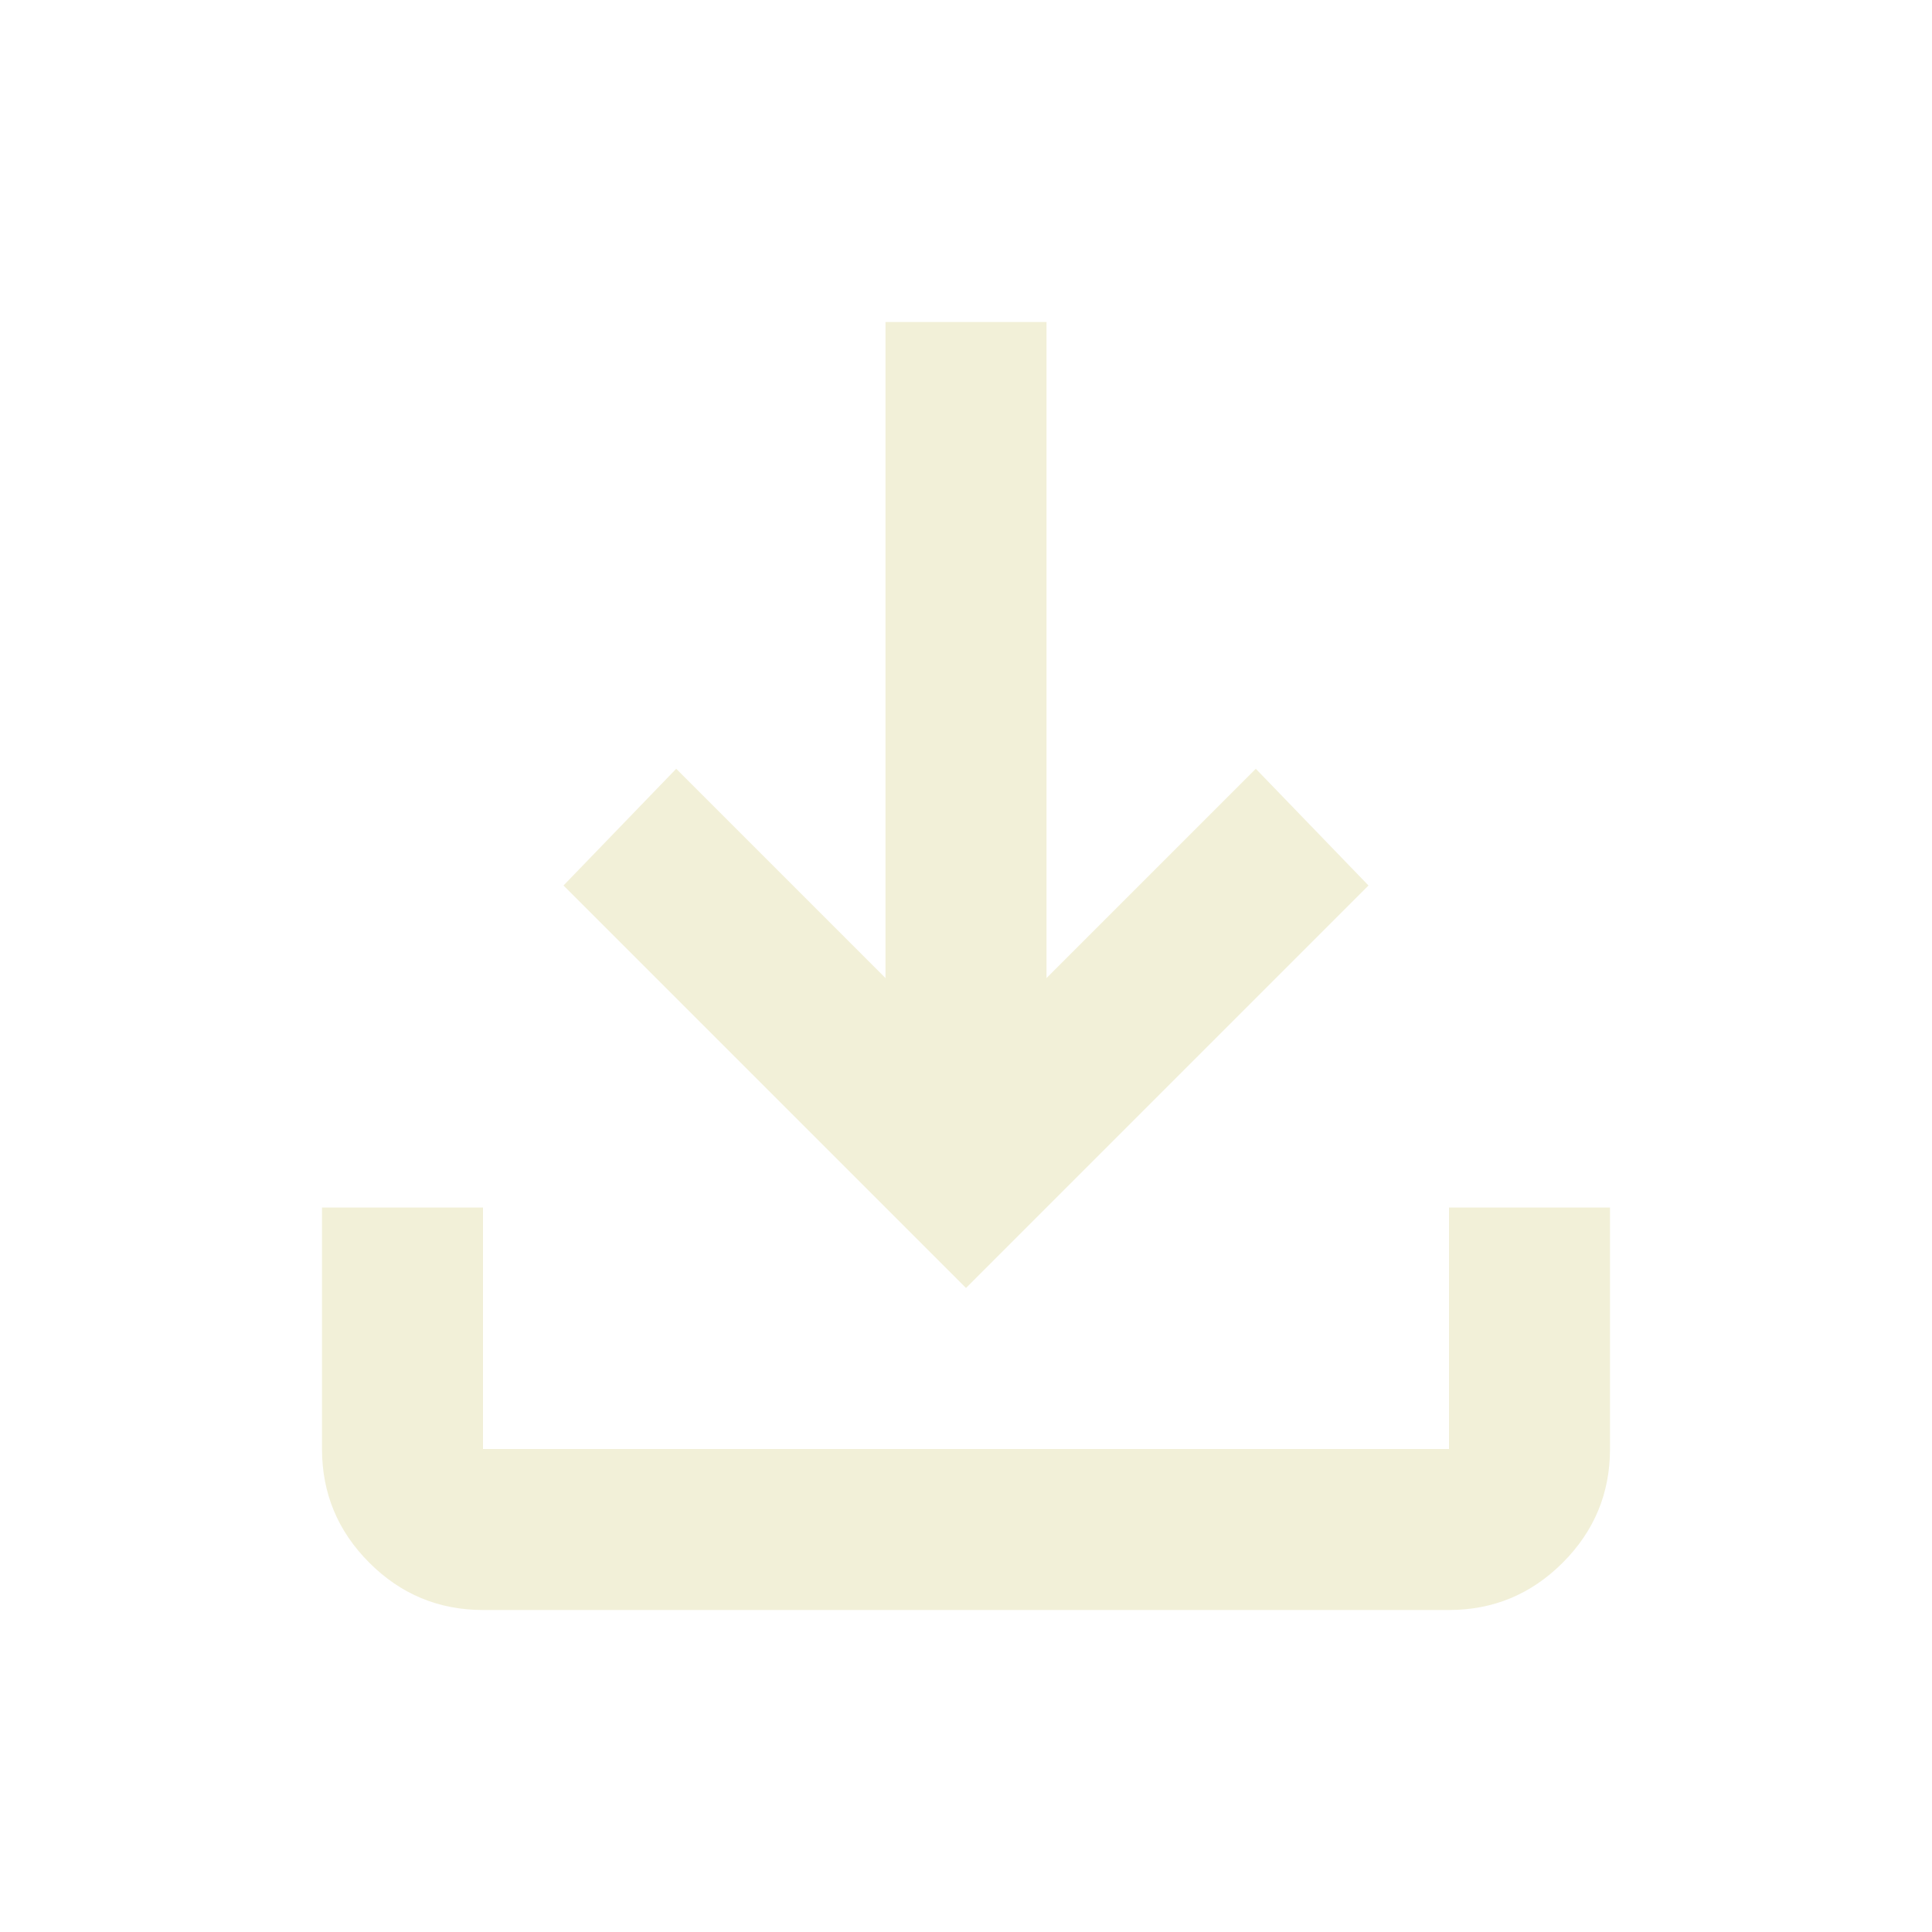
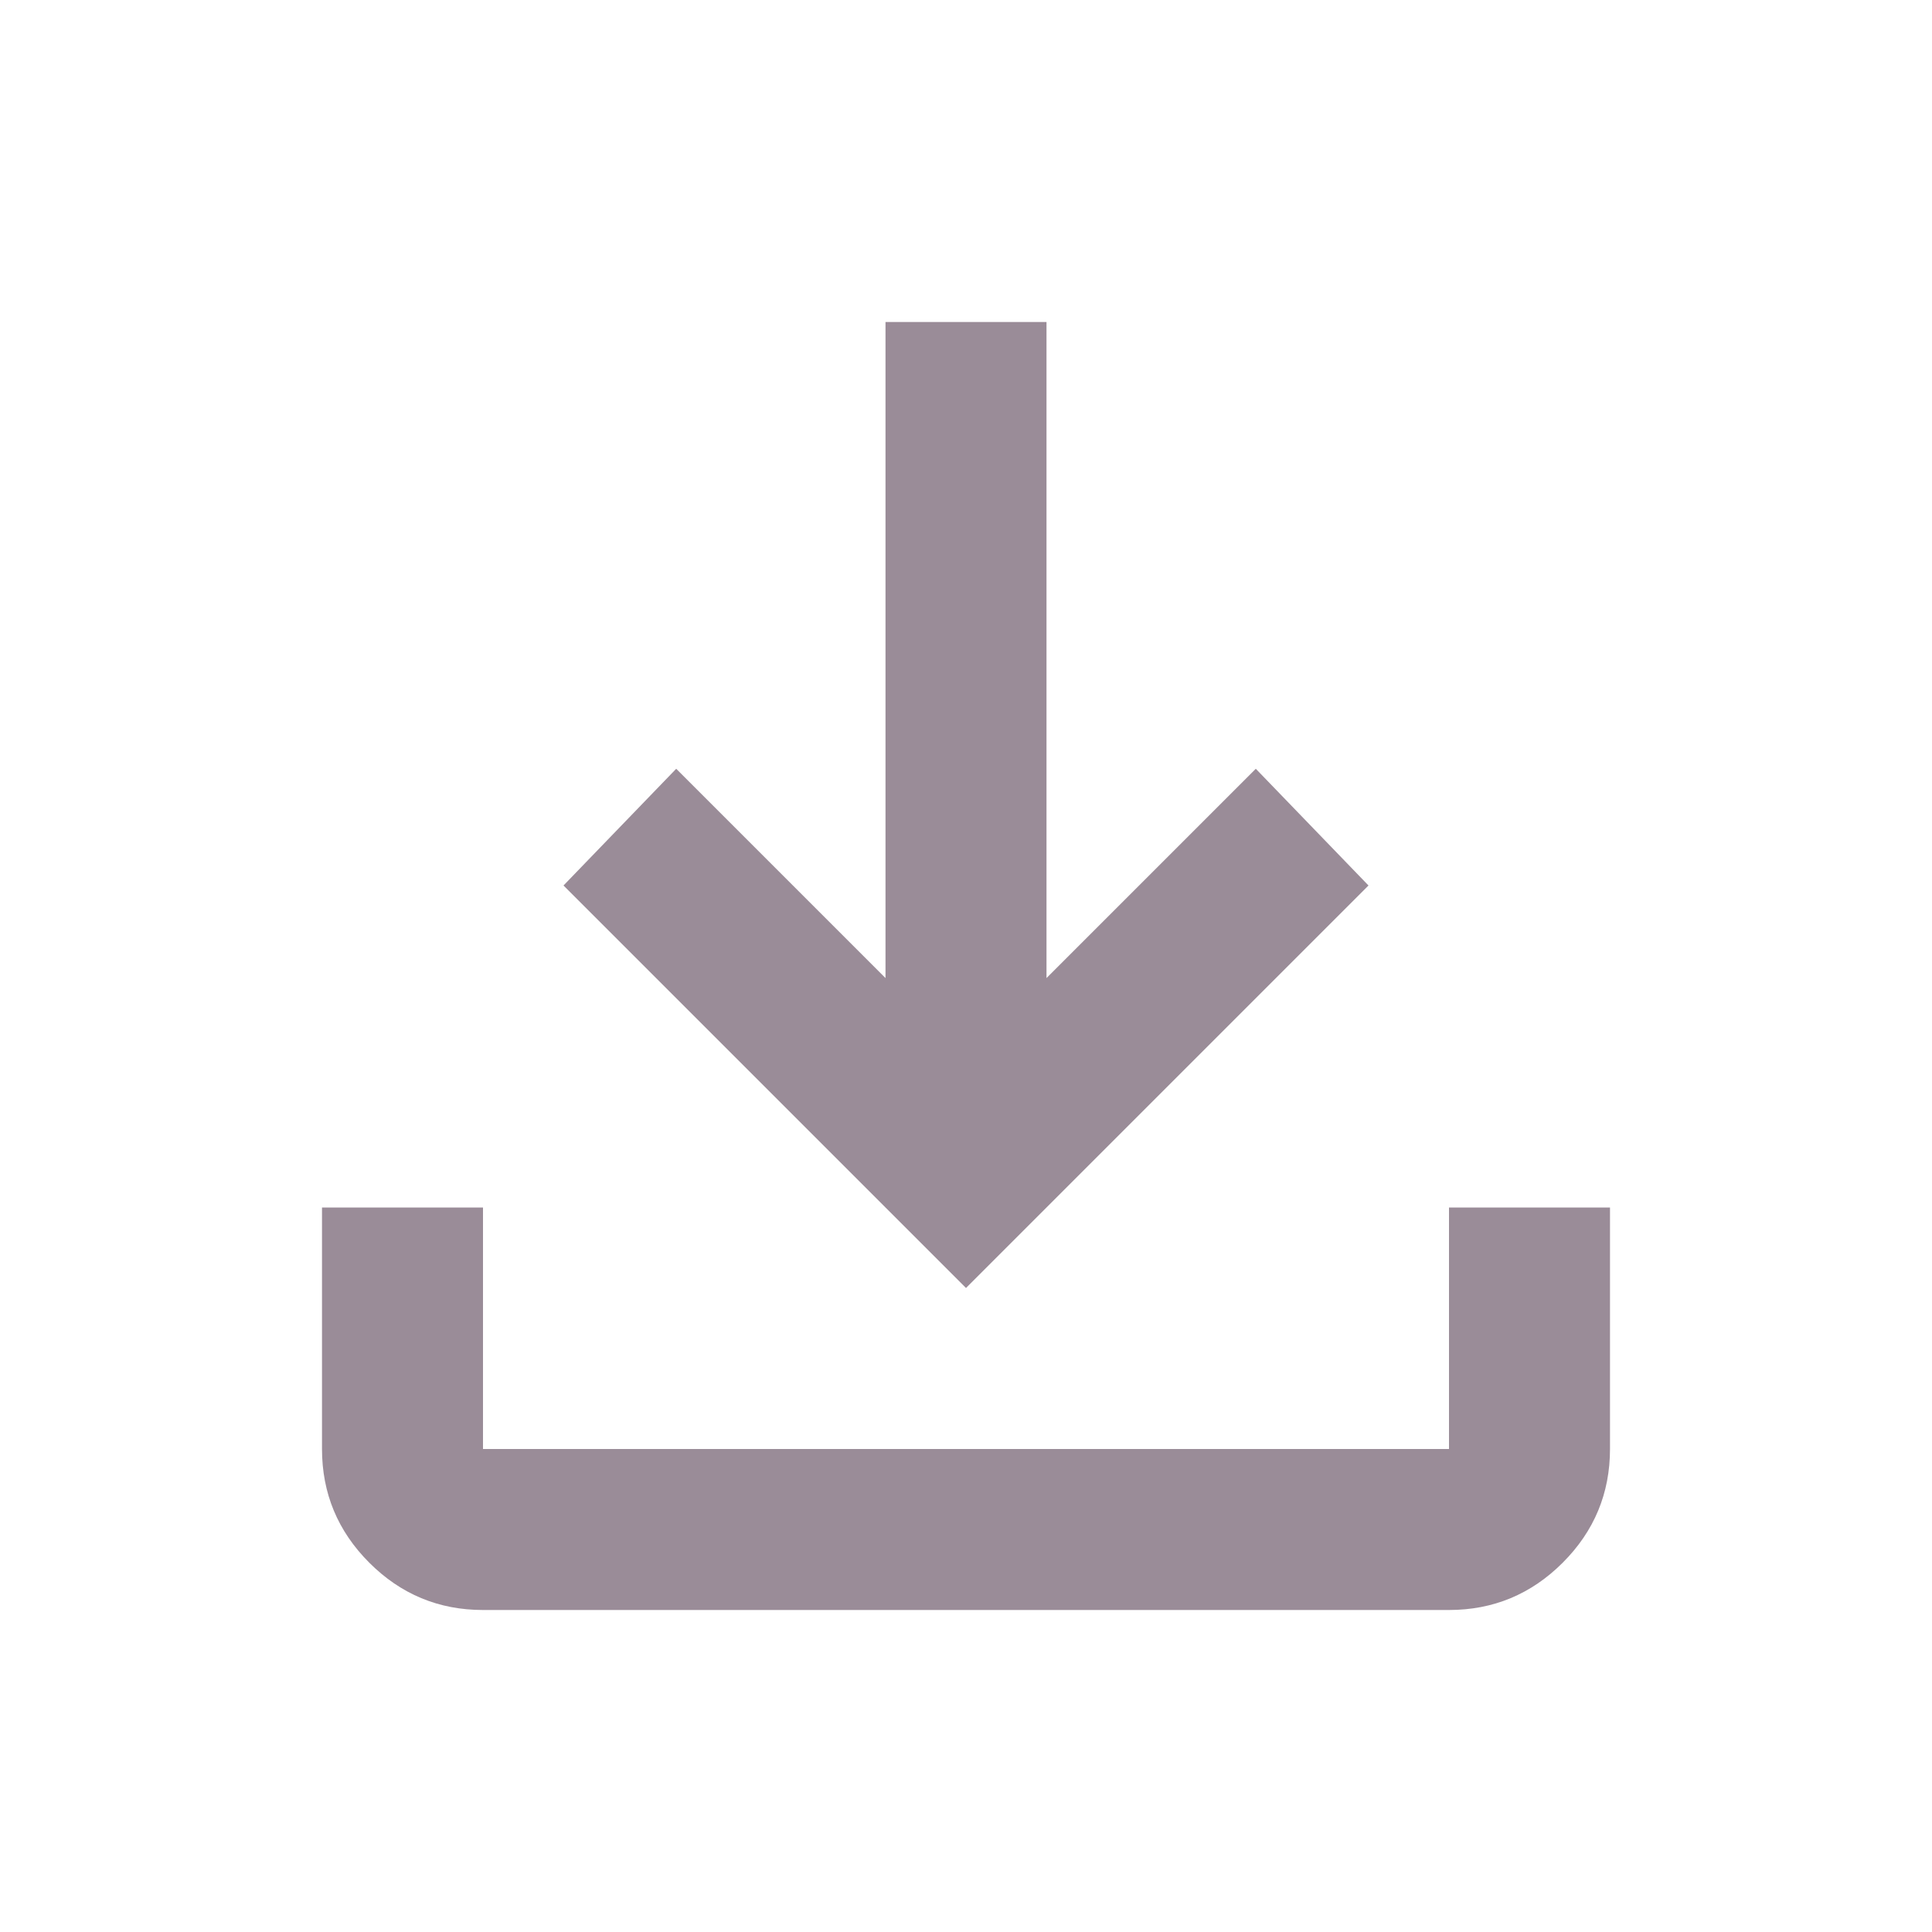
<svg xmlns="http://www.w3.org/2000/svg" height="24" viewBox="0 -960 960 960" width="24">
-   <path d="M480-320 280-520l56-58 104 104v-326h80v326l104-104 56 58-200 200ZM240-160q-33 0-56.5-23.5T160-240v-120h80v120h480v-120h80v120q0 33-23.5 56.5T720-160H240Z" fill="#f2f0d8" />
+   <path d="M480-320 280-520l56-58 104 104v-326h80v326l104-104 56 58-200 200ZM240-160q-33 0-56.5-23.5T160-240v-120h80v120h480v-120h80v120q0 33-23.5 56.5T720-160H240Z" fill="#9A8C98" />
</svg>
